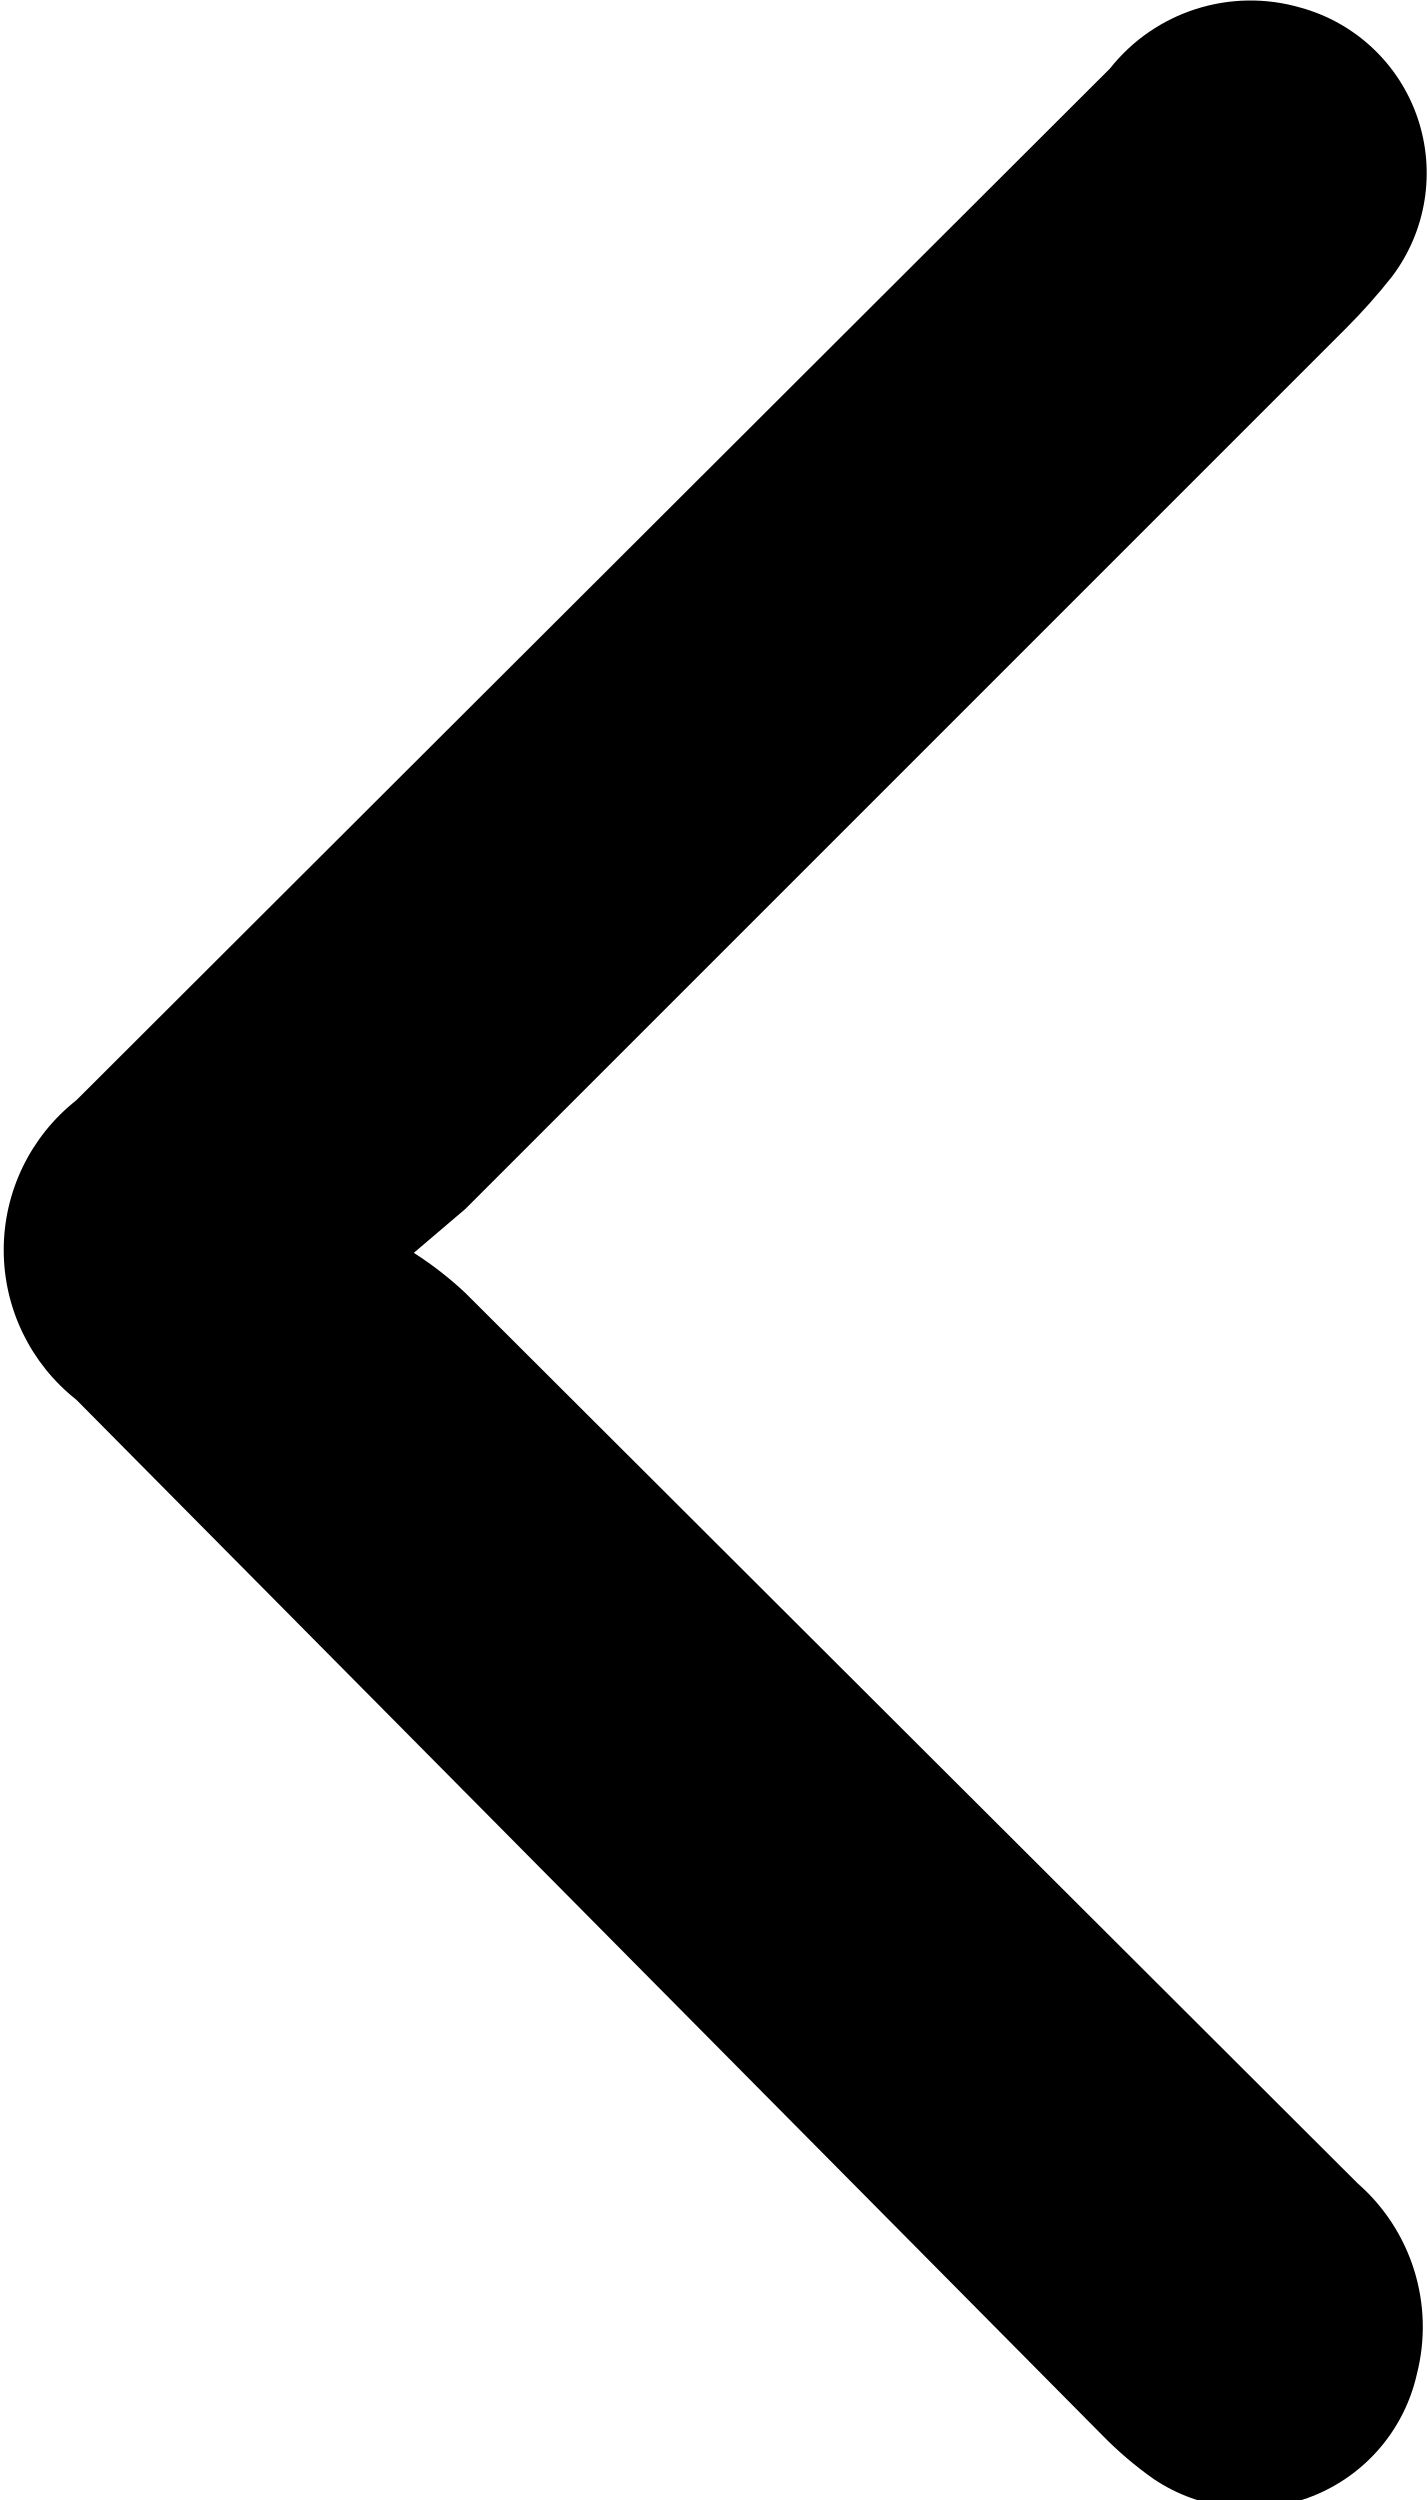
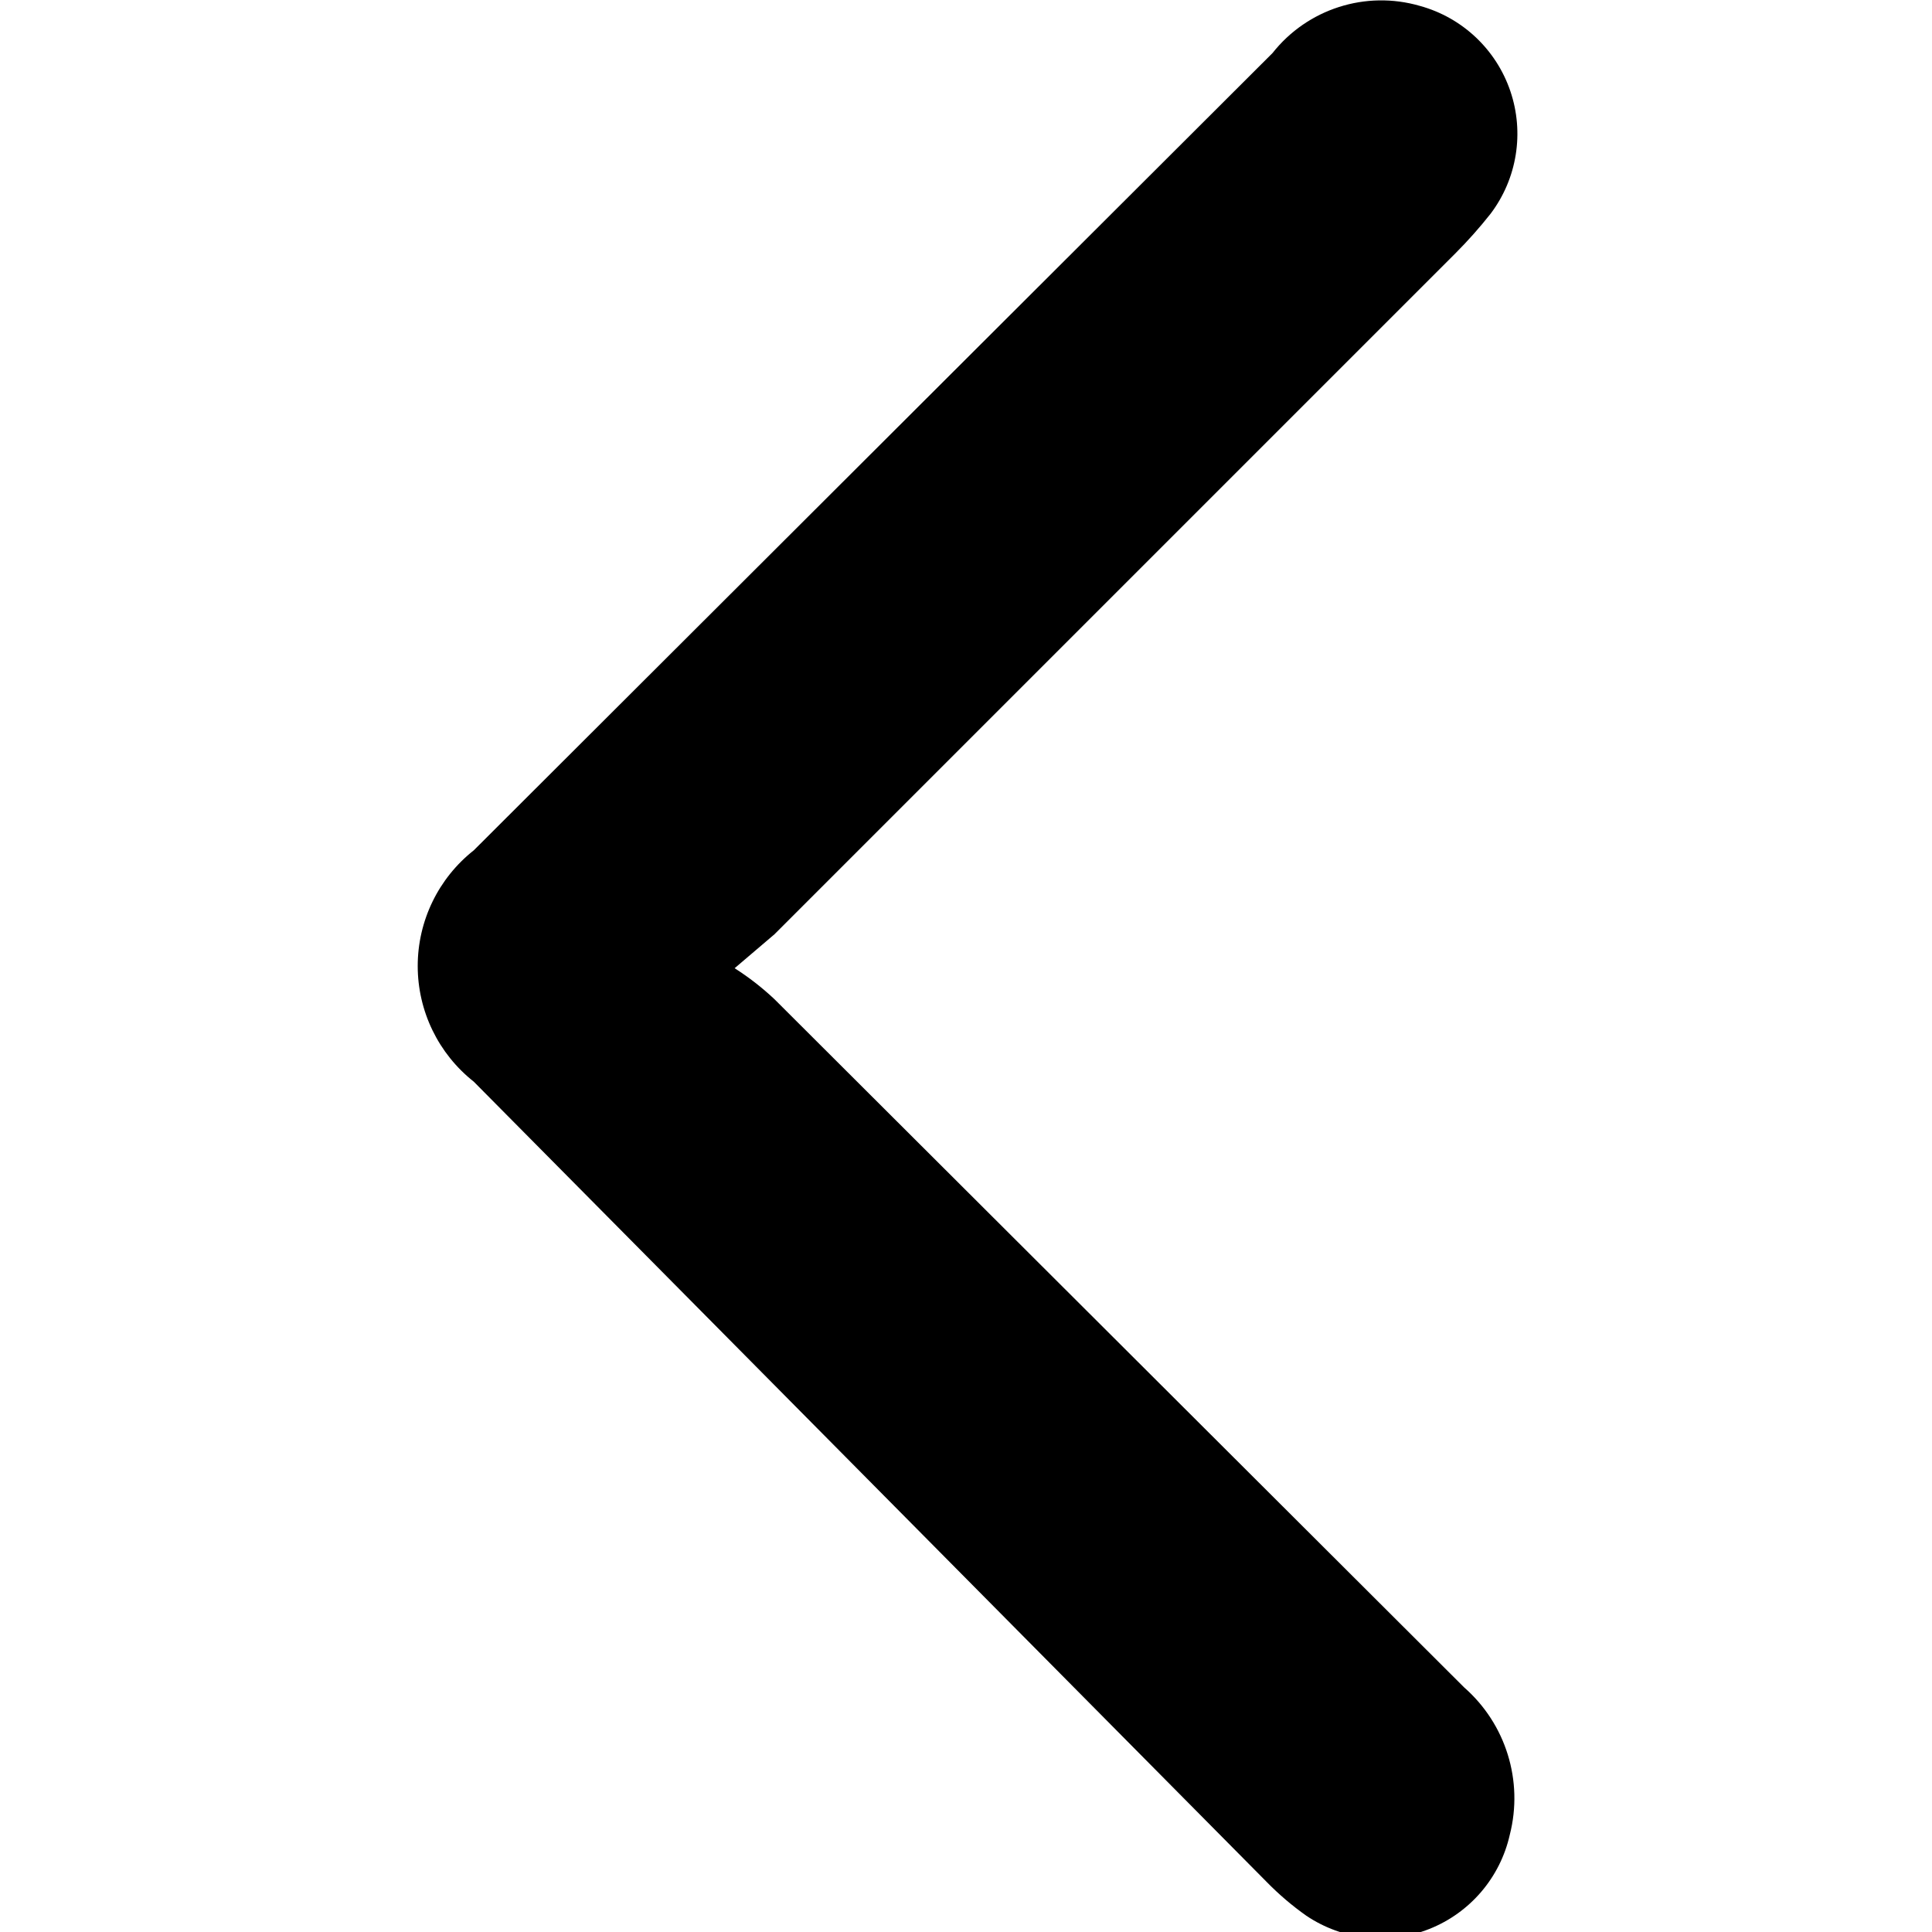
- <svg xmlns="http://www.w3.org/2000/svg" viewBox="0 0 7.48 13.11">
+ <svg xmlns="http://www.w3.org/2000/svg" width="20" height="20" viewBox="0 0 7.48 13.11">
  <g id="Layer_2" data-name="Layer 2">
    <g id="Layer_1-2" data-name="Layer 1">
      <path d="M2.17,6.57a1.83,1.83,0,0,1,.27.21l4.68,4.67a1,1,0,0,1,.31,1A.9.9,0,0,1,6.05,13a1.94,1.94,0,0,1-.27-.23L.4,7.34a1,1,0,0,1,0-1.57L5.82.36a.94.94,0,0,1,1-.32A.9.9,0,0,1,7.3,1.45a3.08,3.08,0,0,1-.24.27L2.44,6.34Z" transform="translate(0)" />
    </g>
  </g>
</svg>
